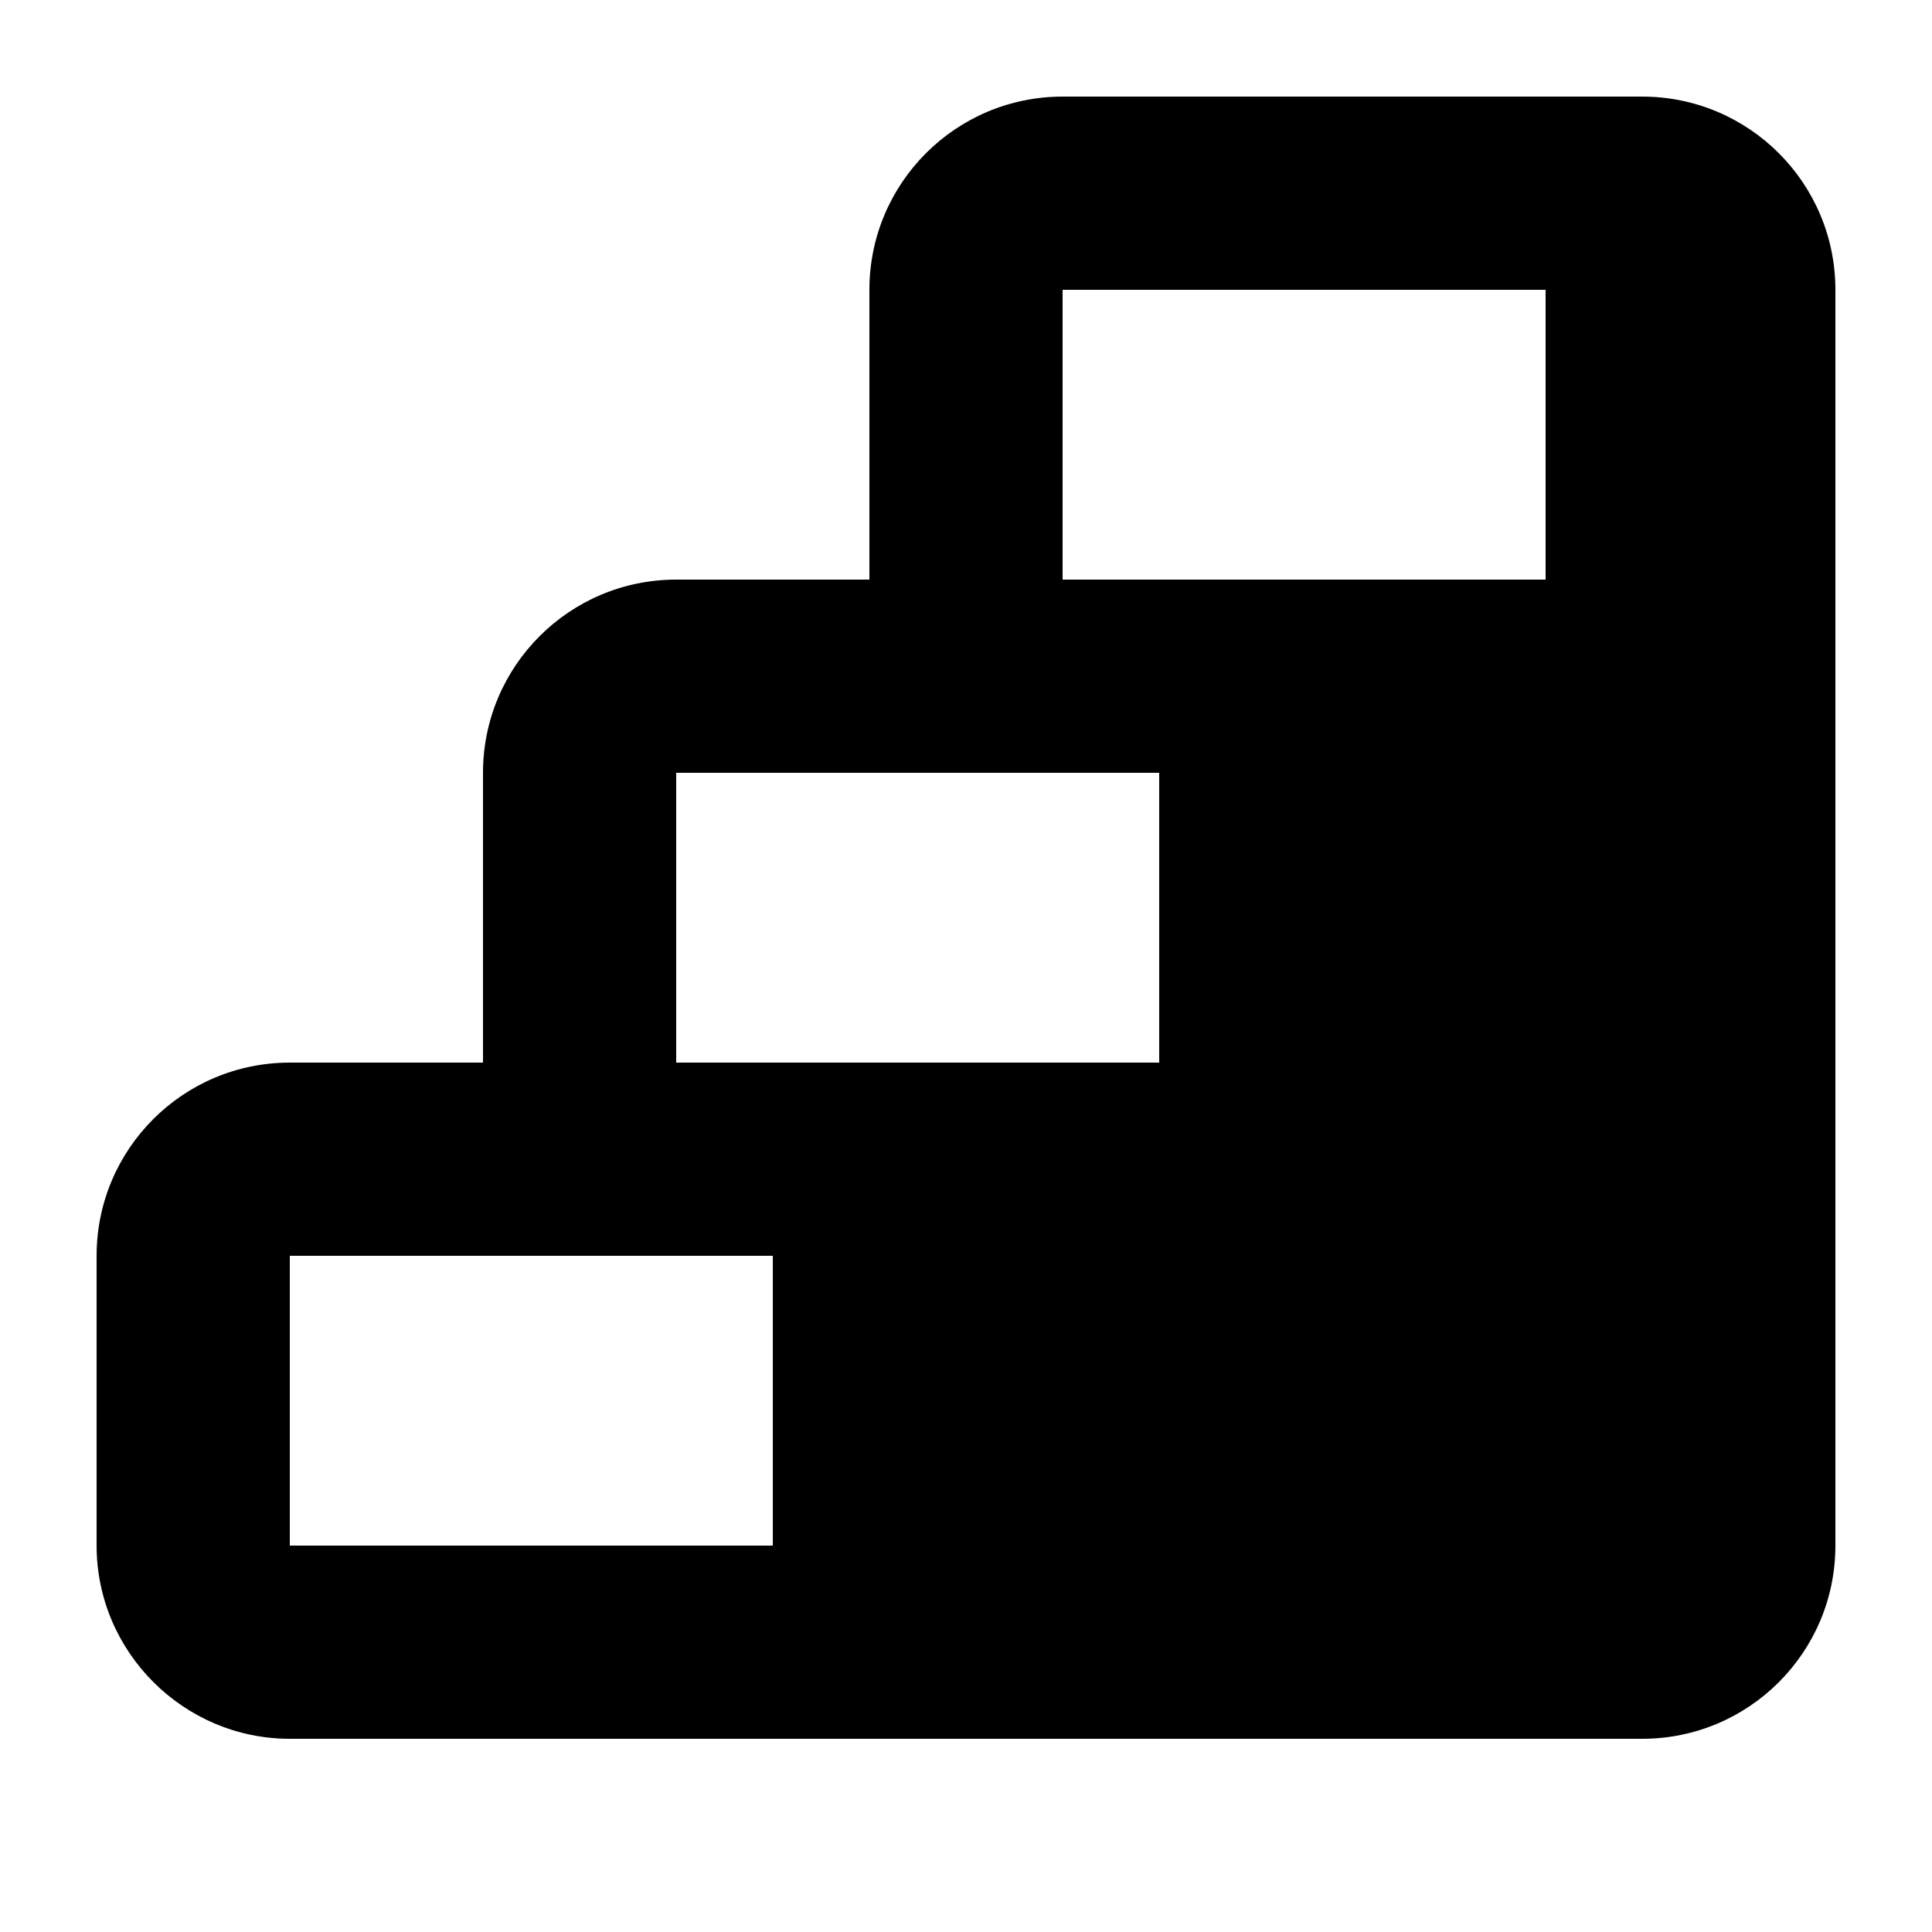
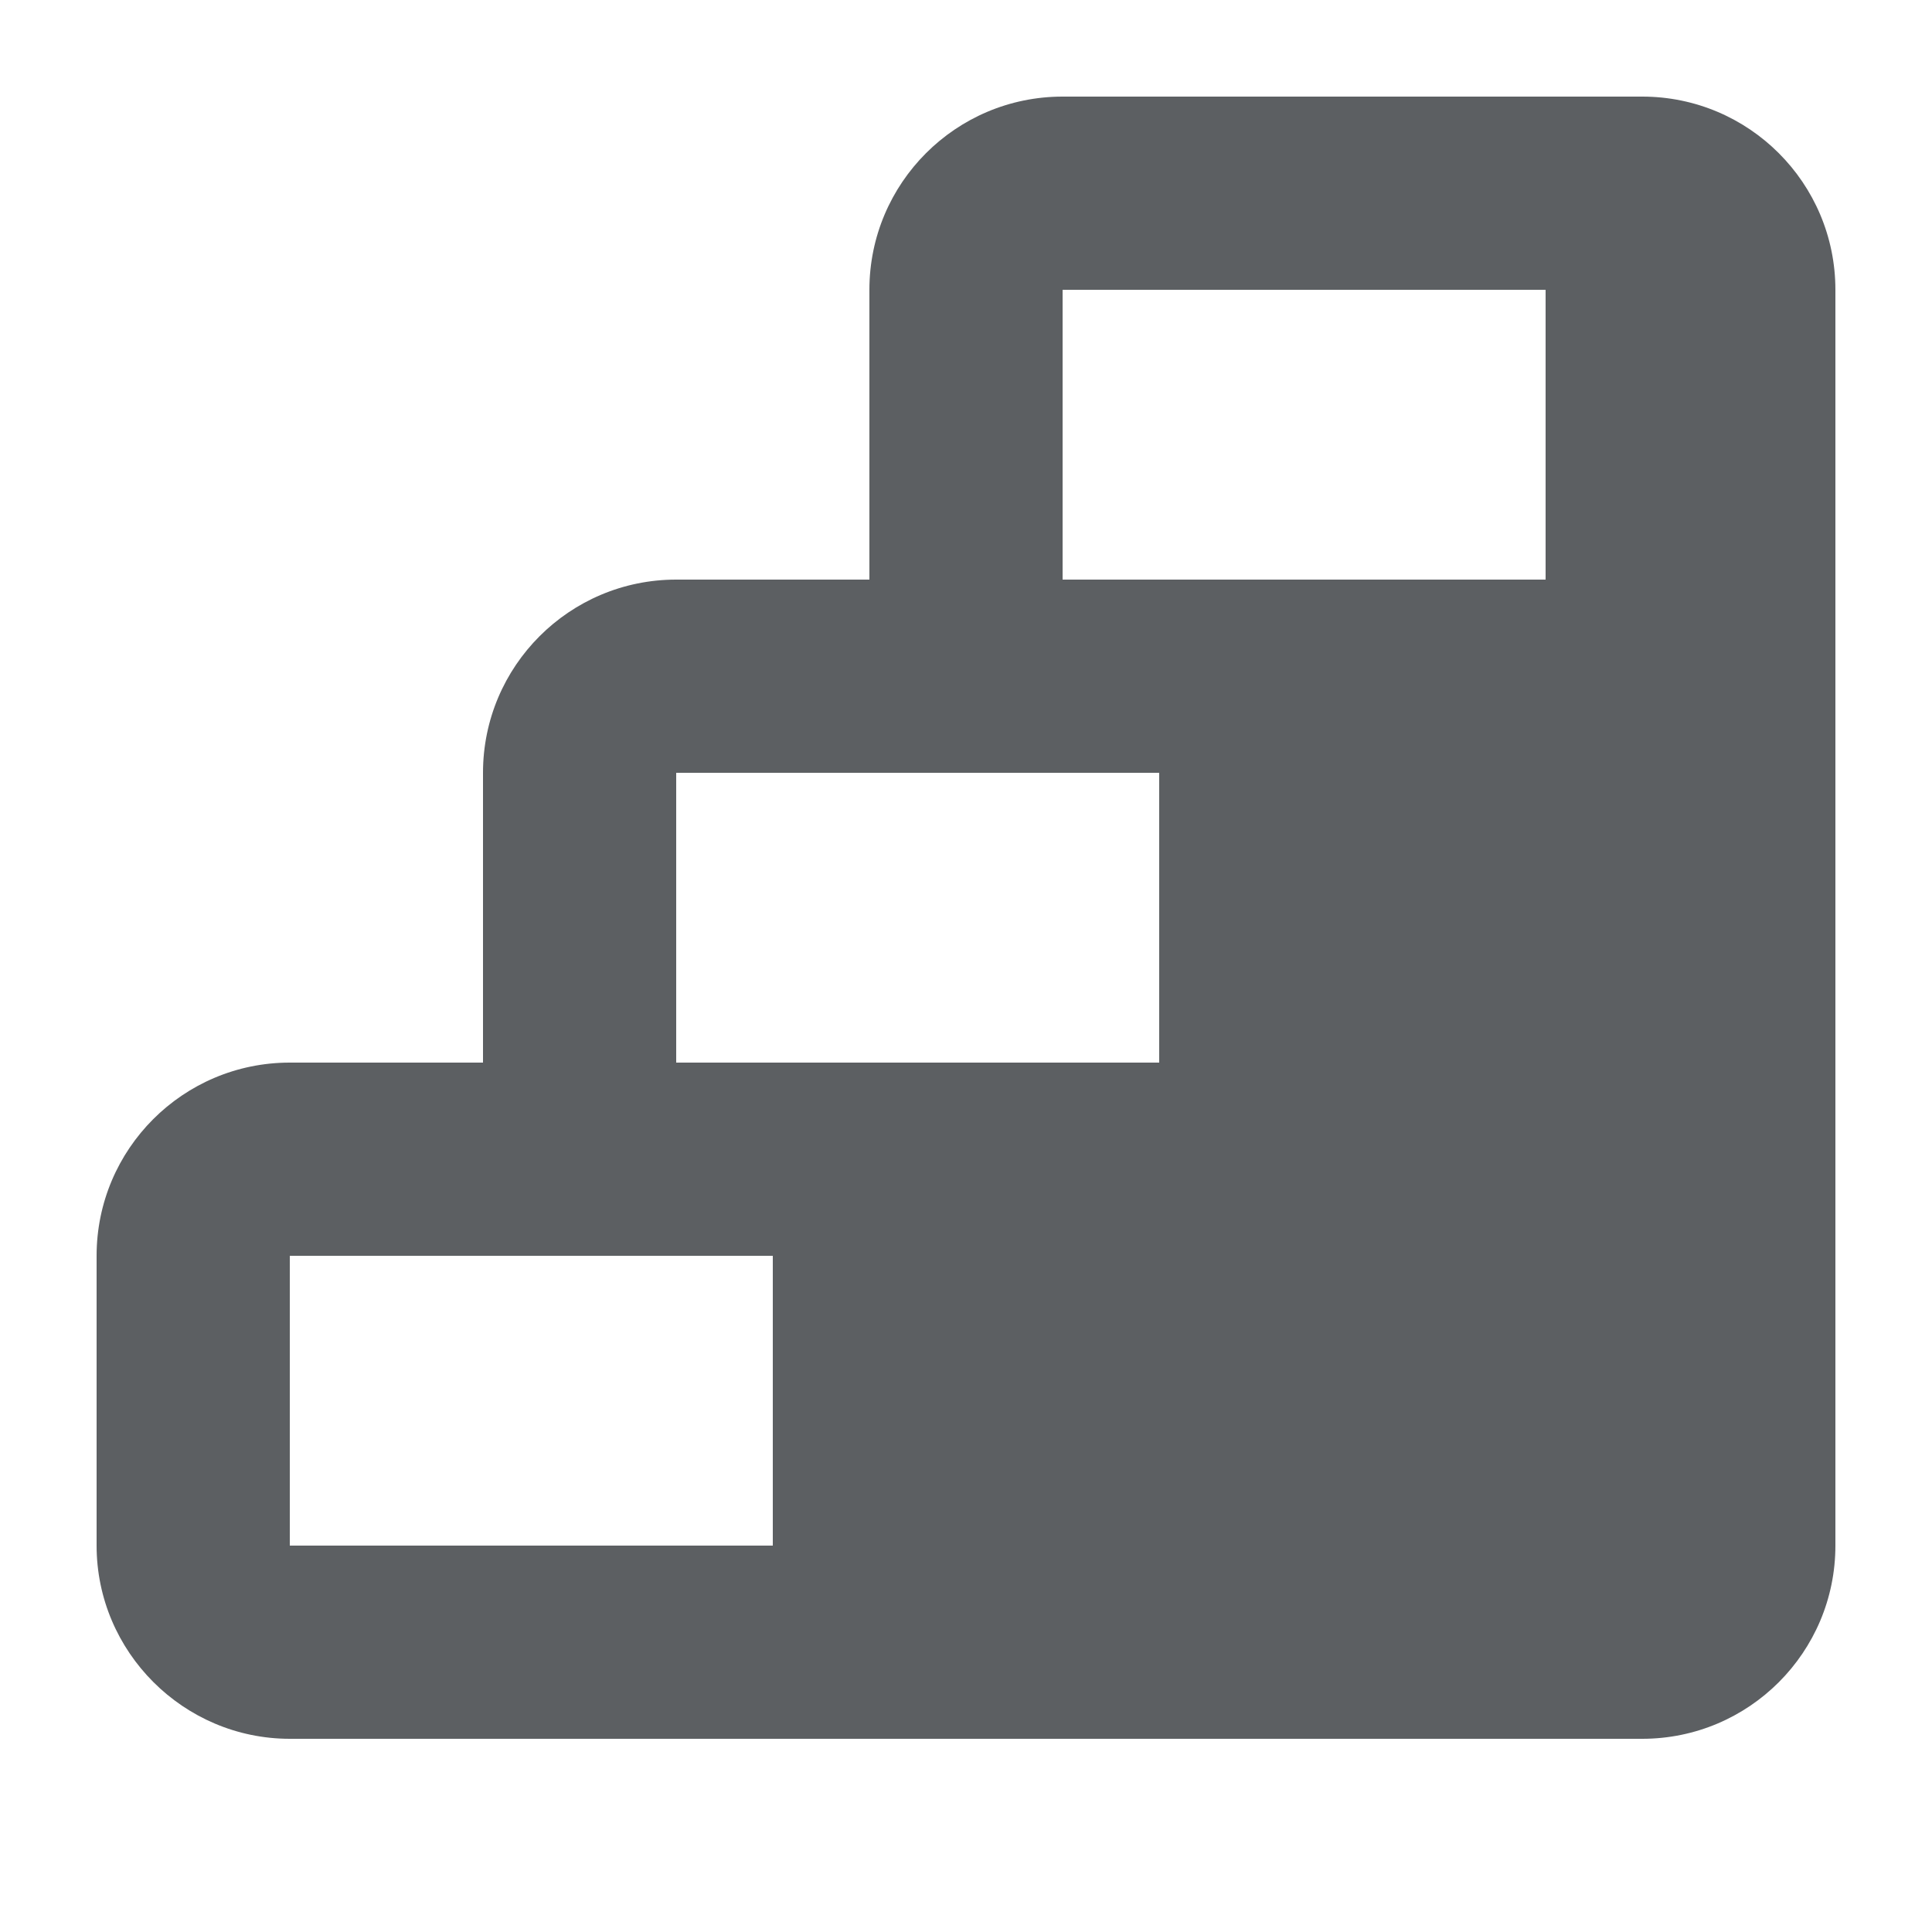
- <svg xmlns="http://www.w3.org/2000/svg" viewBox="0 0 20 20" focusable="false" aria-hidden="true">
-   <path d="M11 1a2 2 0 0 0-2 2v3H7a2 2 0 0 0-2 2v3H3a2 2 0 0 0-2 2v3c0 1.1.9 2 2 2h14a2 2 0 0 0 2-2V3a2 2 0 0 0-2-2h-6Zm0 2h5v3h-5V3ZM7 8h5v3H7V8Zm-4 5h5v3H3v-3Z" fill="" />
+ <svg xmlns="http://www.w3.org/2000/svg" viewBox="0 0 20 20">
+   <path d="M11 1a2 2 0 0 0-2 2v3H7a2 2 0 0 0-2 2v3H3a2 2 0 0 0-2 2v3c0 1.1.9 2 2 2h14a2 2 0 0 0 2-2V3a2 2 0 0 0-2-2h-6Zm0 2h5v3h-5V3ZM7 8h5v3H7V8Zm-4 5h5v3H3v-3Z" fill="#5C5F62" />
</svg>
